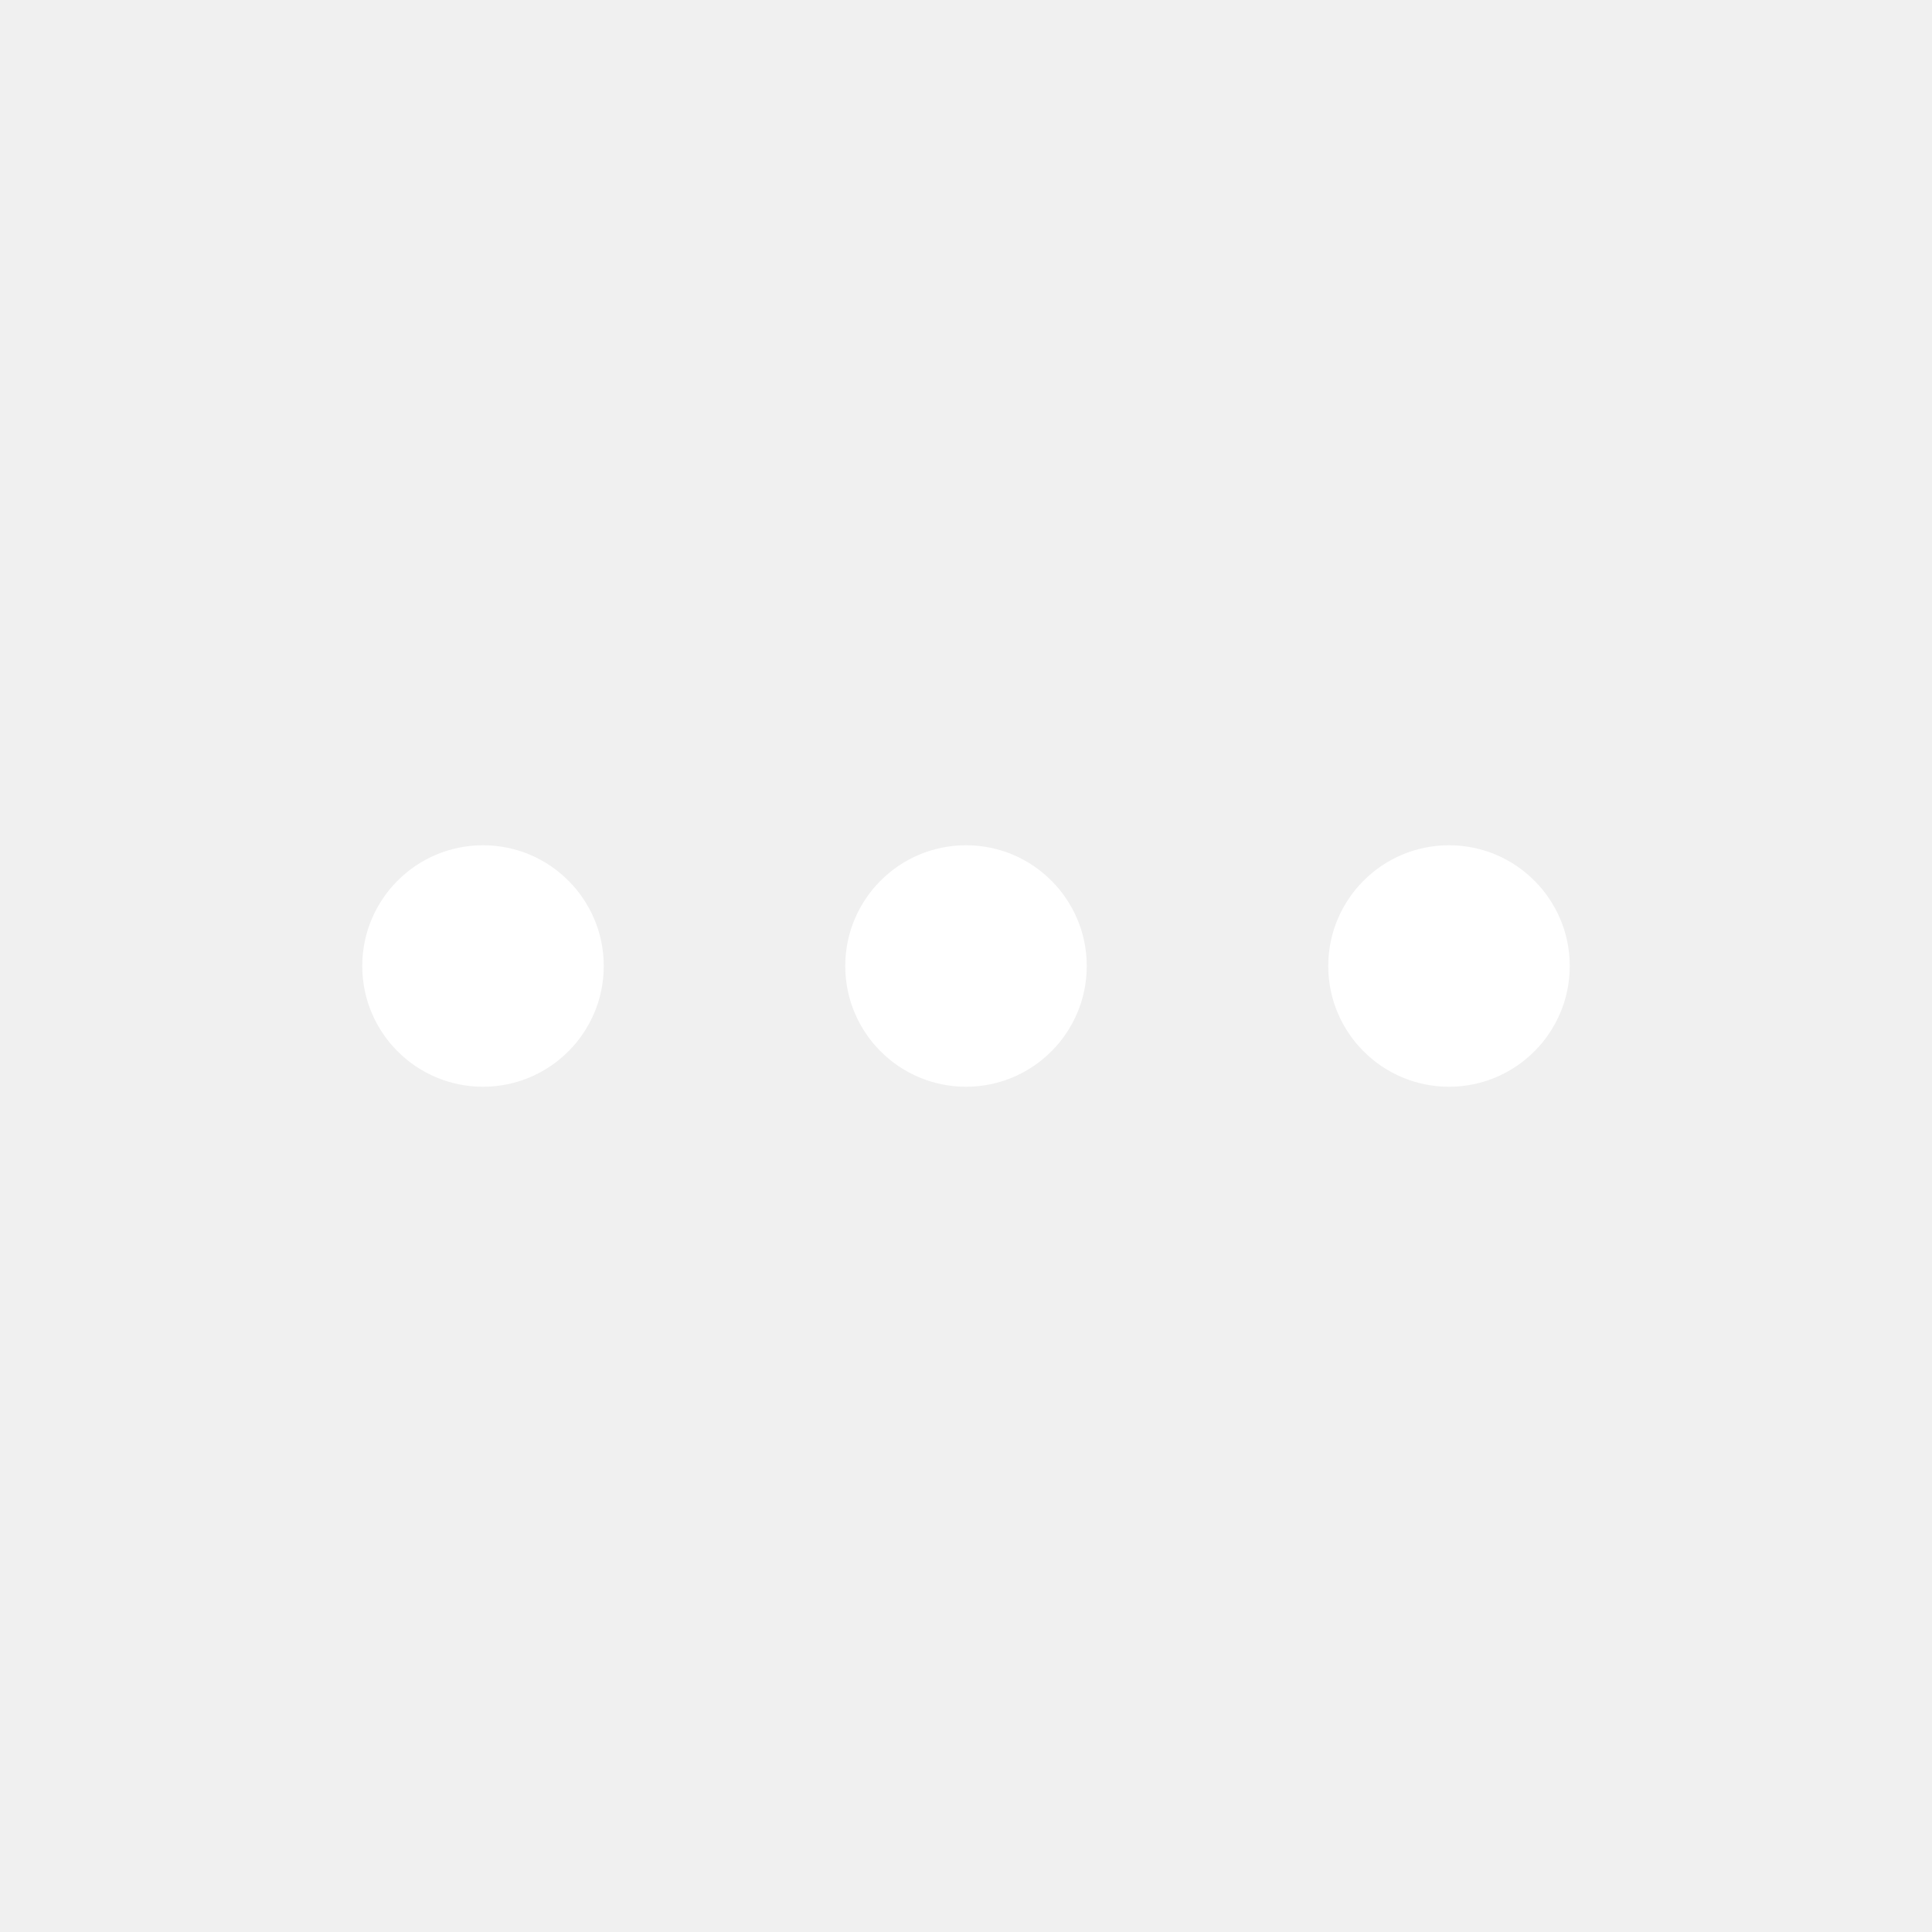
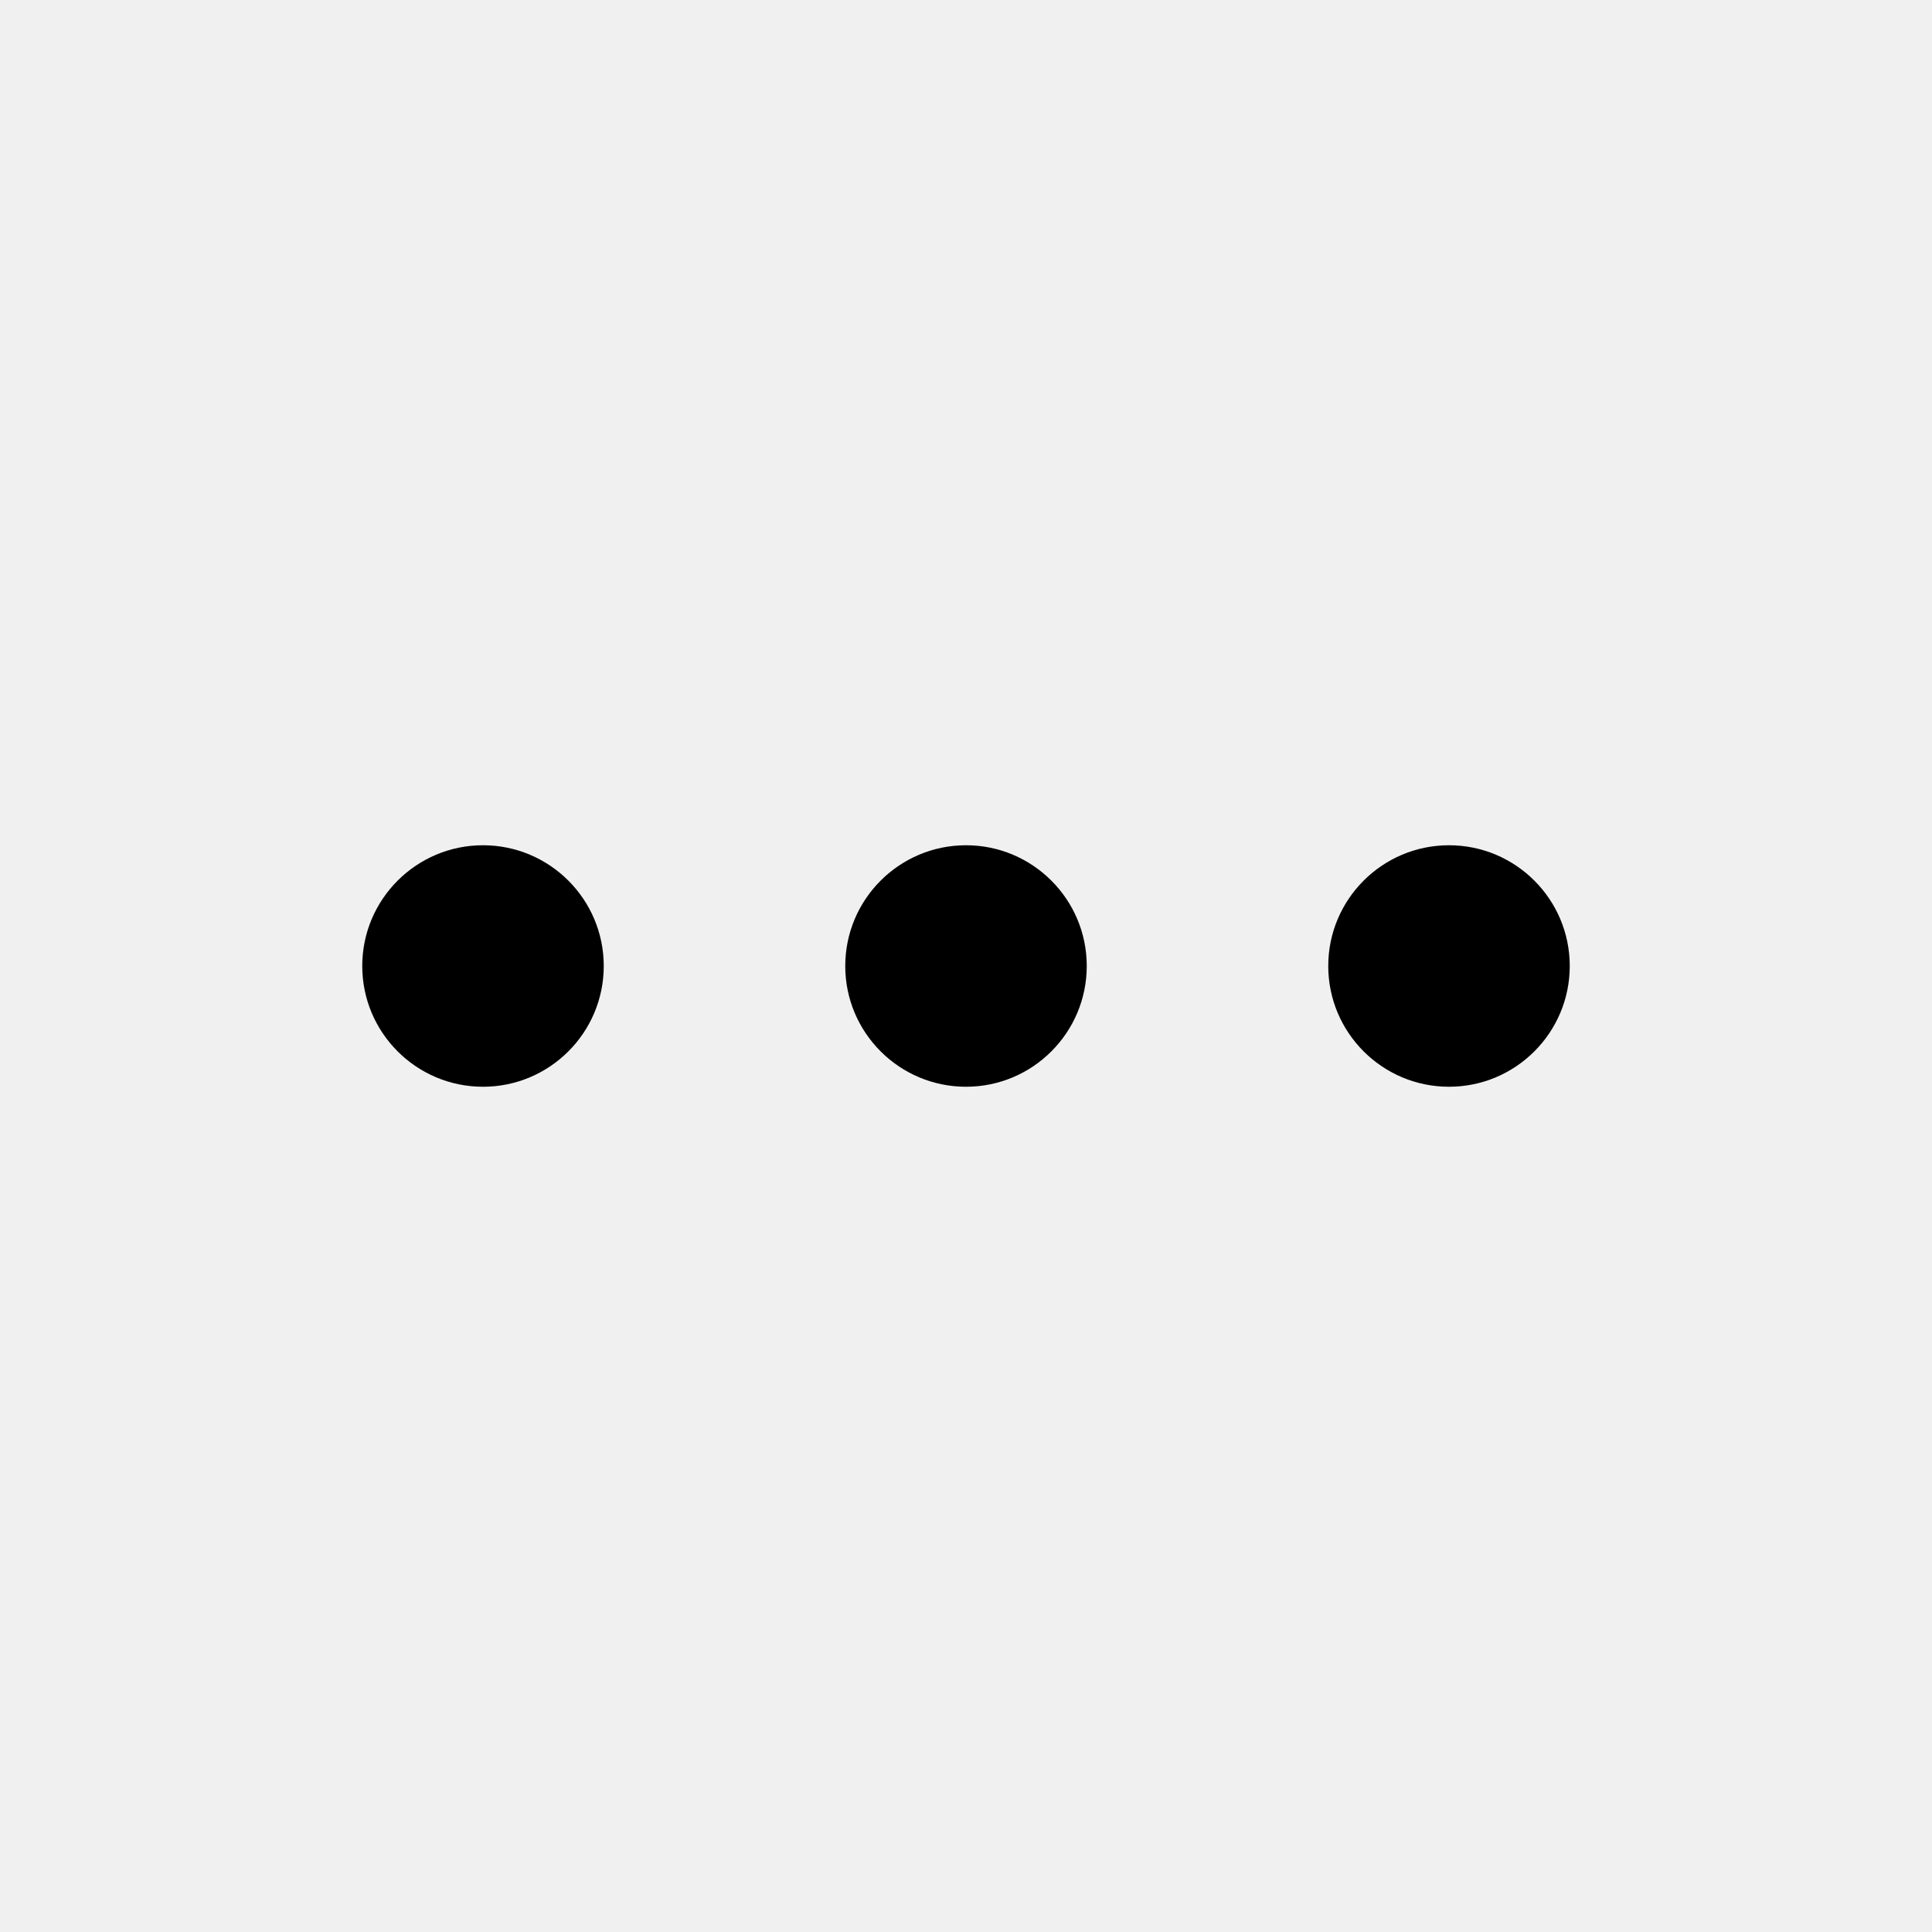
- <svg xmlns="http://www.w3.org/2000/svg" width="24" height="24" viewBox="0 0 24 24" fill="none">
-   <path d="M19.5 12C19.5 11.172 18.828 10.5 18 10.5C17.172 10.5 16.5 11.172 16.5 12C16.5 12.828 17.172 13.5 18 13.5C18.828 13.5 19.5 12.828 19.5 12Z" fill="white" />
-   <path d="M13.5 12C13.5 11.172 12.828 10.5 12 10.5C11.172 10.5 10.5 11.172 10.5 12C10.5 12.828 11.172 13.5 12 13.5C12.828 13.5 13.5 12.828 13.5 12Z" fill="white" />
-   <path d="M7.5 12C7.5 11.172 6.828 10.5 6 10.5C5.172 10.5 4.5 11.172 4.5 12C4.5 12.828 5.172 13.5 6 13.5C6.828 13.5 7.5 12.828 7.5 12Z" fill="white" />
+ <svg xmlns="http://www.w3.org/2000/svg" width="24" height="24" viewBox="0 0 24 24" fill="currentColor">
+   <path d="M19.5 12C19.5 11.172 18.828 10.5 18 10.5C17.172 10.5 16.5 11.172 16.5 12C16.5 12.828 17.172 13.5 18 13.5C18.828 13.5 19.5 12.828 19.5 12Z" fill="currentColor" />
+   <path d="M13.5 12C13.5 11.172 12.828 10.5 12 10.5C11.172 10.5 10.5 11.172 10.5 12C10.5 12.828 11.172 13.5 12 13.5C12.828 13.5 13.5 12.828 13.5 12Z" fill="currentColor" />
+   <path d="M7.5 12C7.5 11.172 6.828 10.5 6 10.5C5.172 10.5 4.5 11.172 4.5 12C4.5 12.828 5.172 13.5 6 13.5C6.828 13.5 7.5 12.828 7.5 12Z" fill="currentColor" />
</svg>
